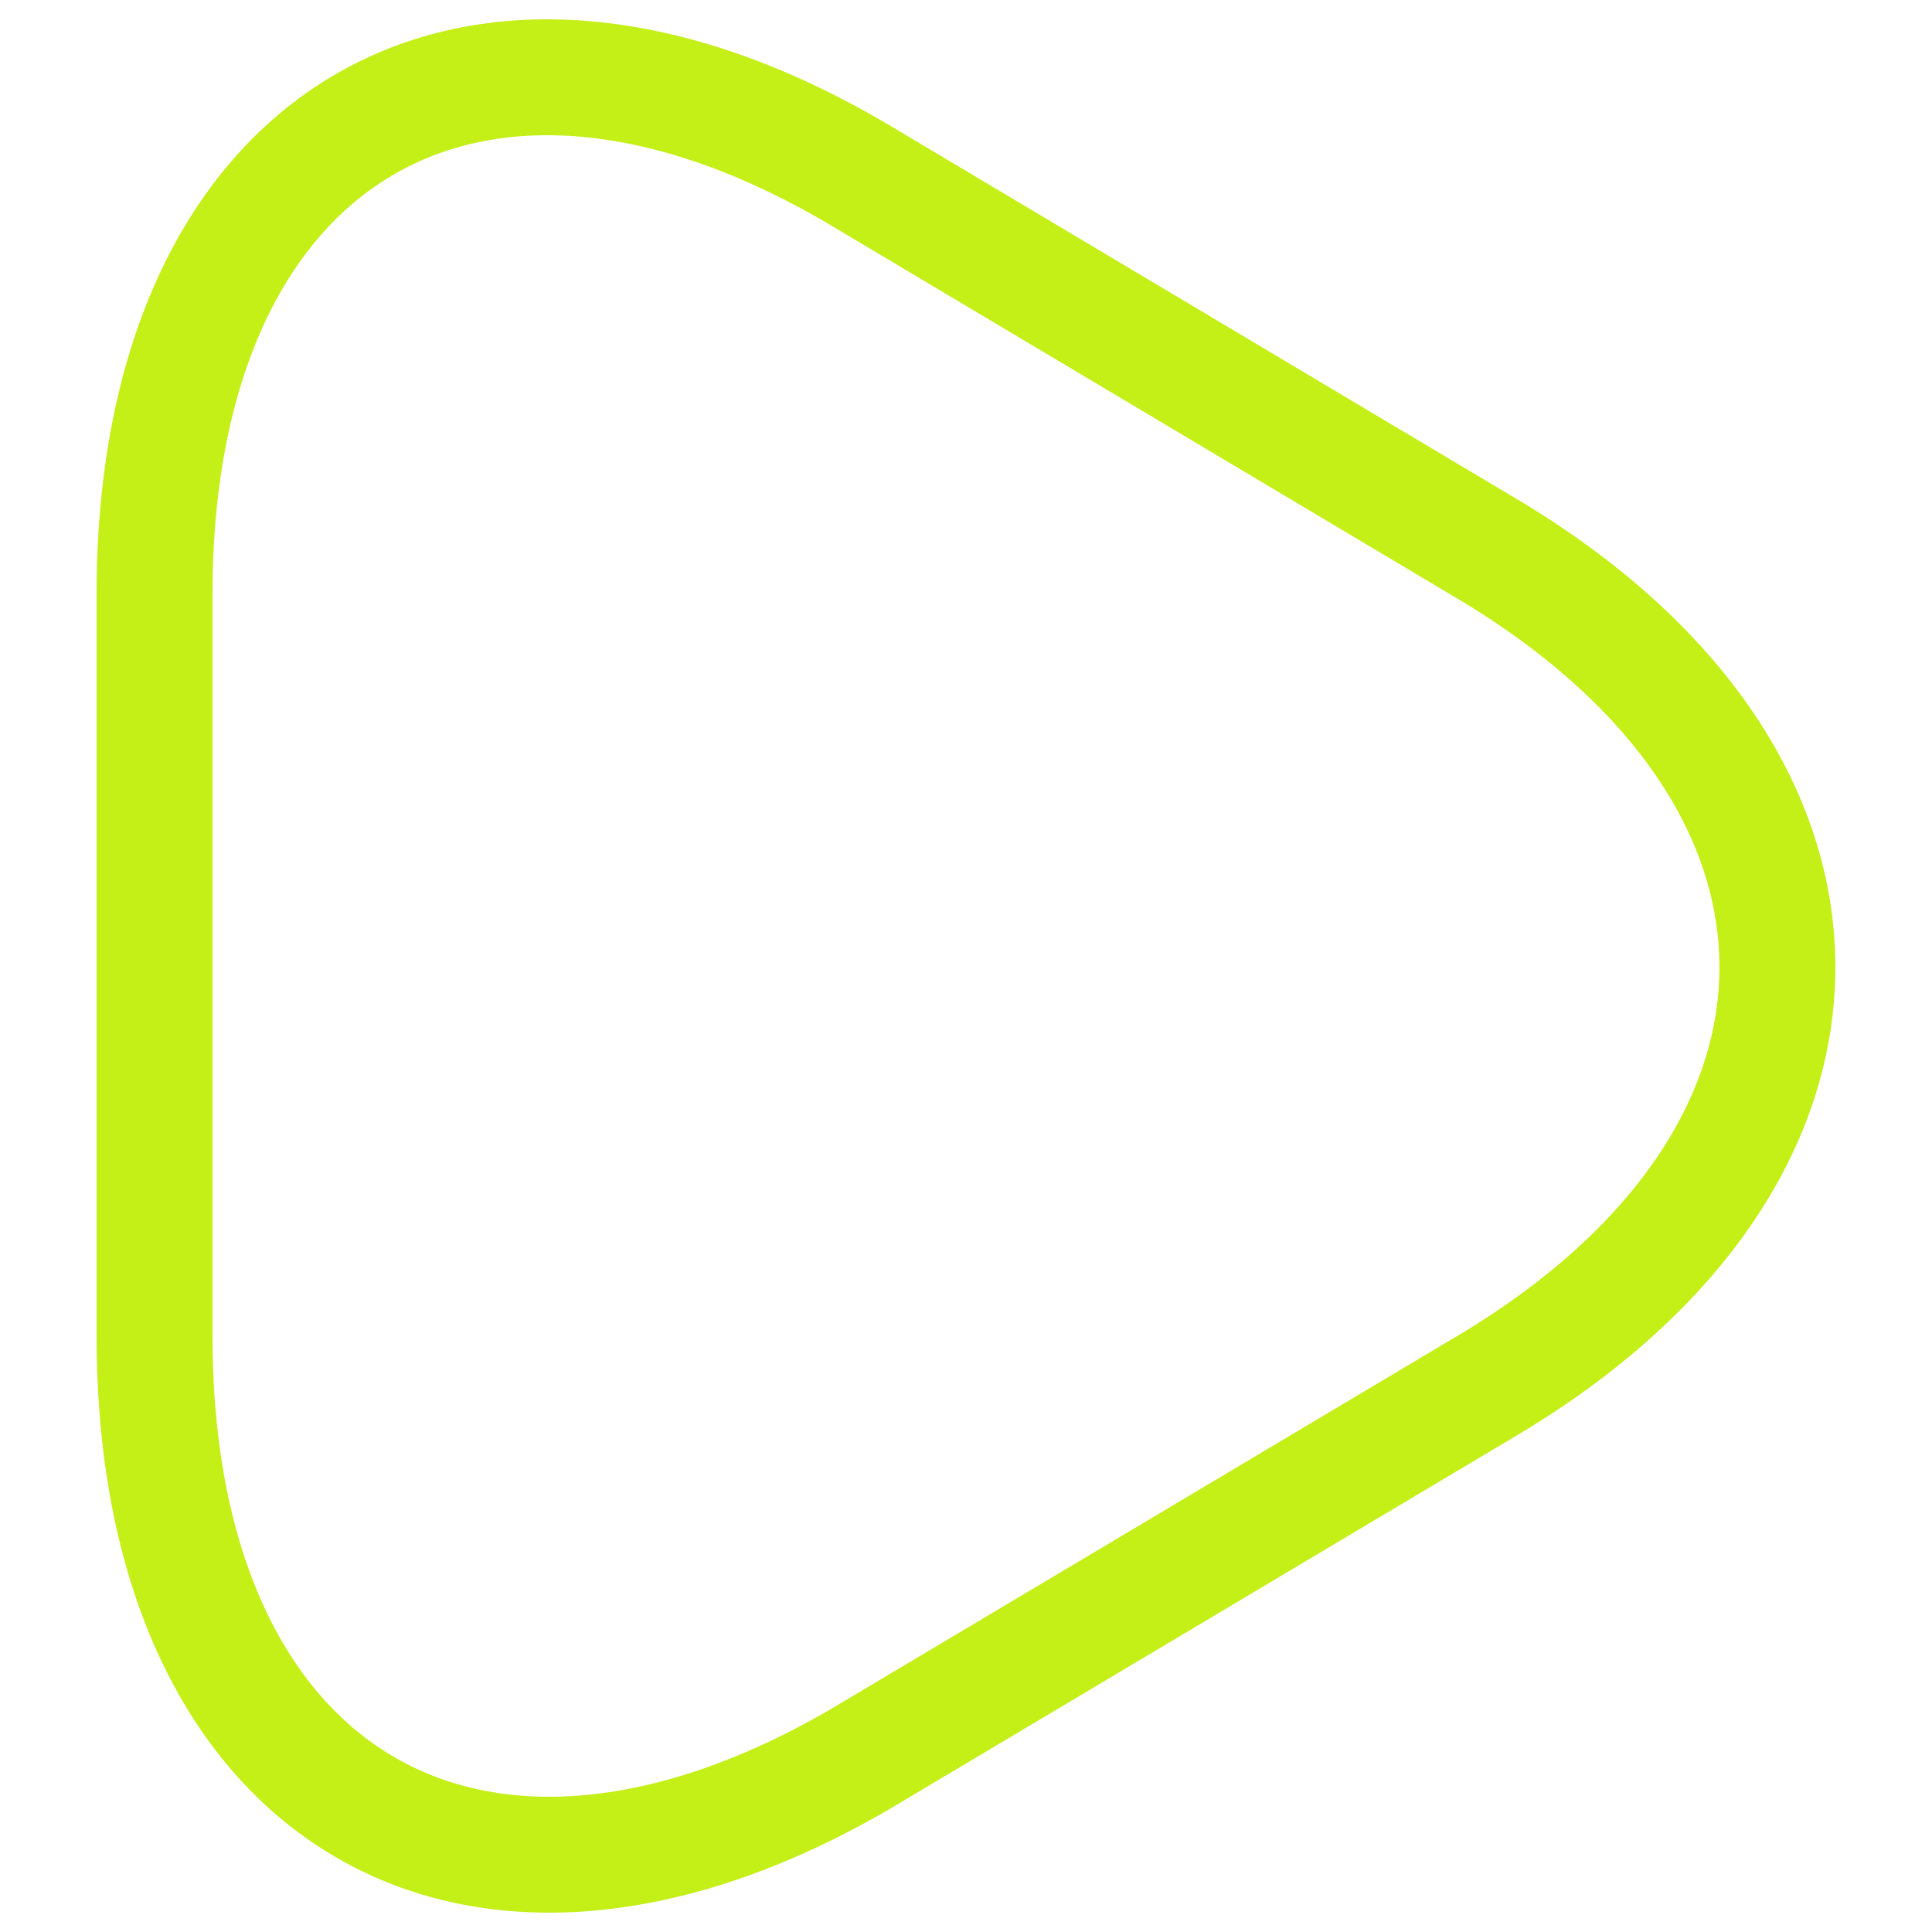
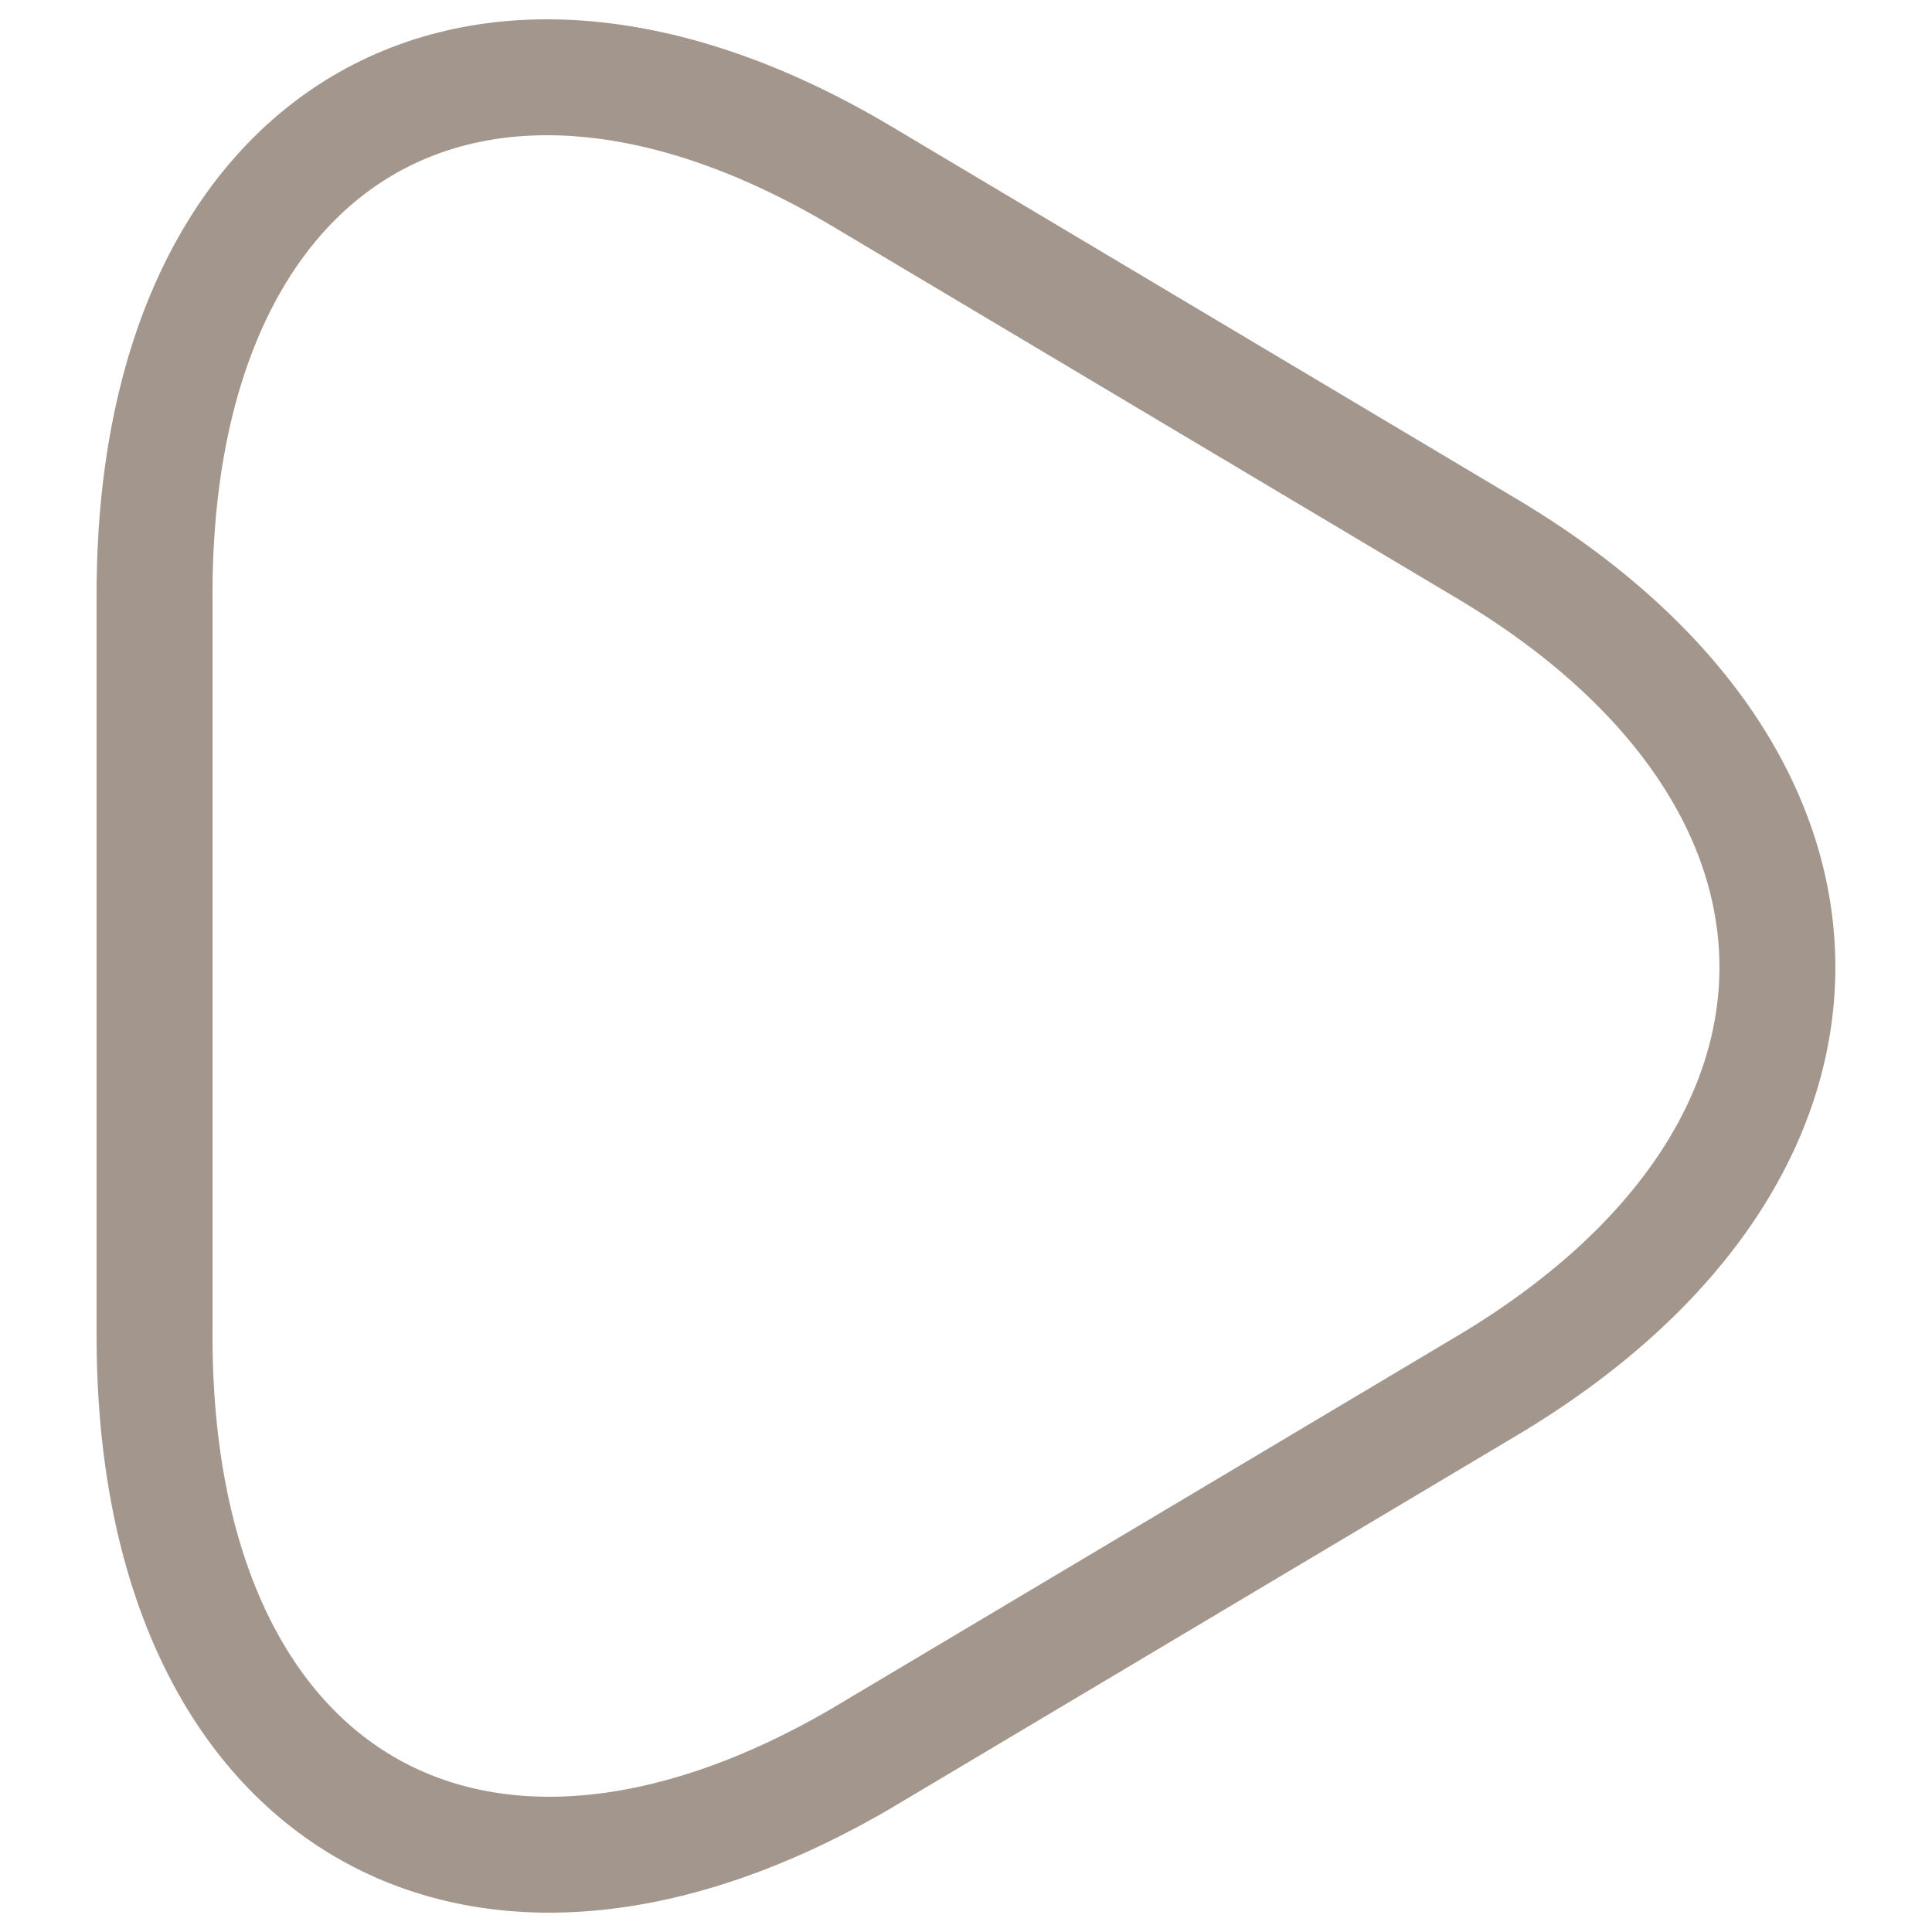
<svg xmlns="http://www.w3.org/2000/svg" width="25" height="25" viewBox="0 0 25 25" fill="none">
-   <path d="M2 12.489V7.687C2 1.734 6.115 -0.711 11.14 2.274L15.185 4.684L19.23 7.094C24.256 10.079 24.256 14.953 19.23 17.938L15.185 20.348L11.14 22.757C6.115 25.689 2 23.261 2 17.29V12.489Z" stroke="#C4EF17" stroke-width="1.5" stroke-miterlimit="10" stroke-linecap="round" stroke-linejoin="round" />
+   <path d="M2 12.489V7.687C2 1.734 6.115 -0.711 11.14 2.274L15.185 4.684L19.23 7.094C24.256 10.079 24.256 14.953 19.23 17.938L15.185 20.348L11.14 22.757C6.115 25.689 2 23.261 2 17.29V12.489Z" stroke="#A3968D" stroke-width="1.5" stroke-miterlimit="10" stroke-linecap="round" stroke-linejoin="round" />
</svg>
